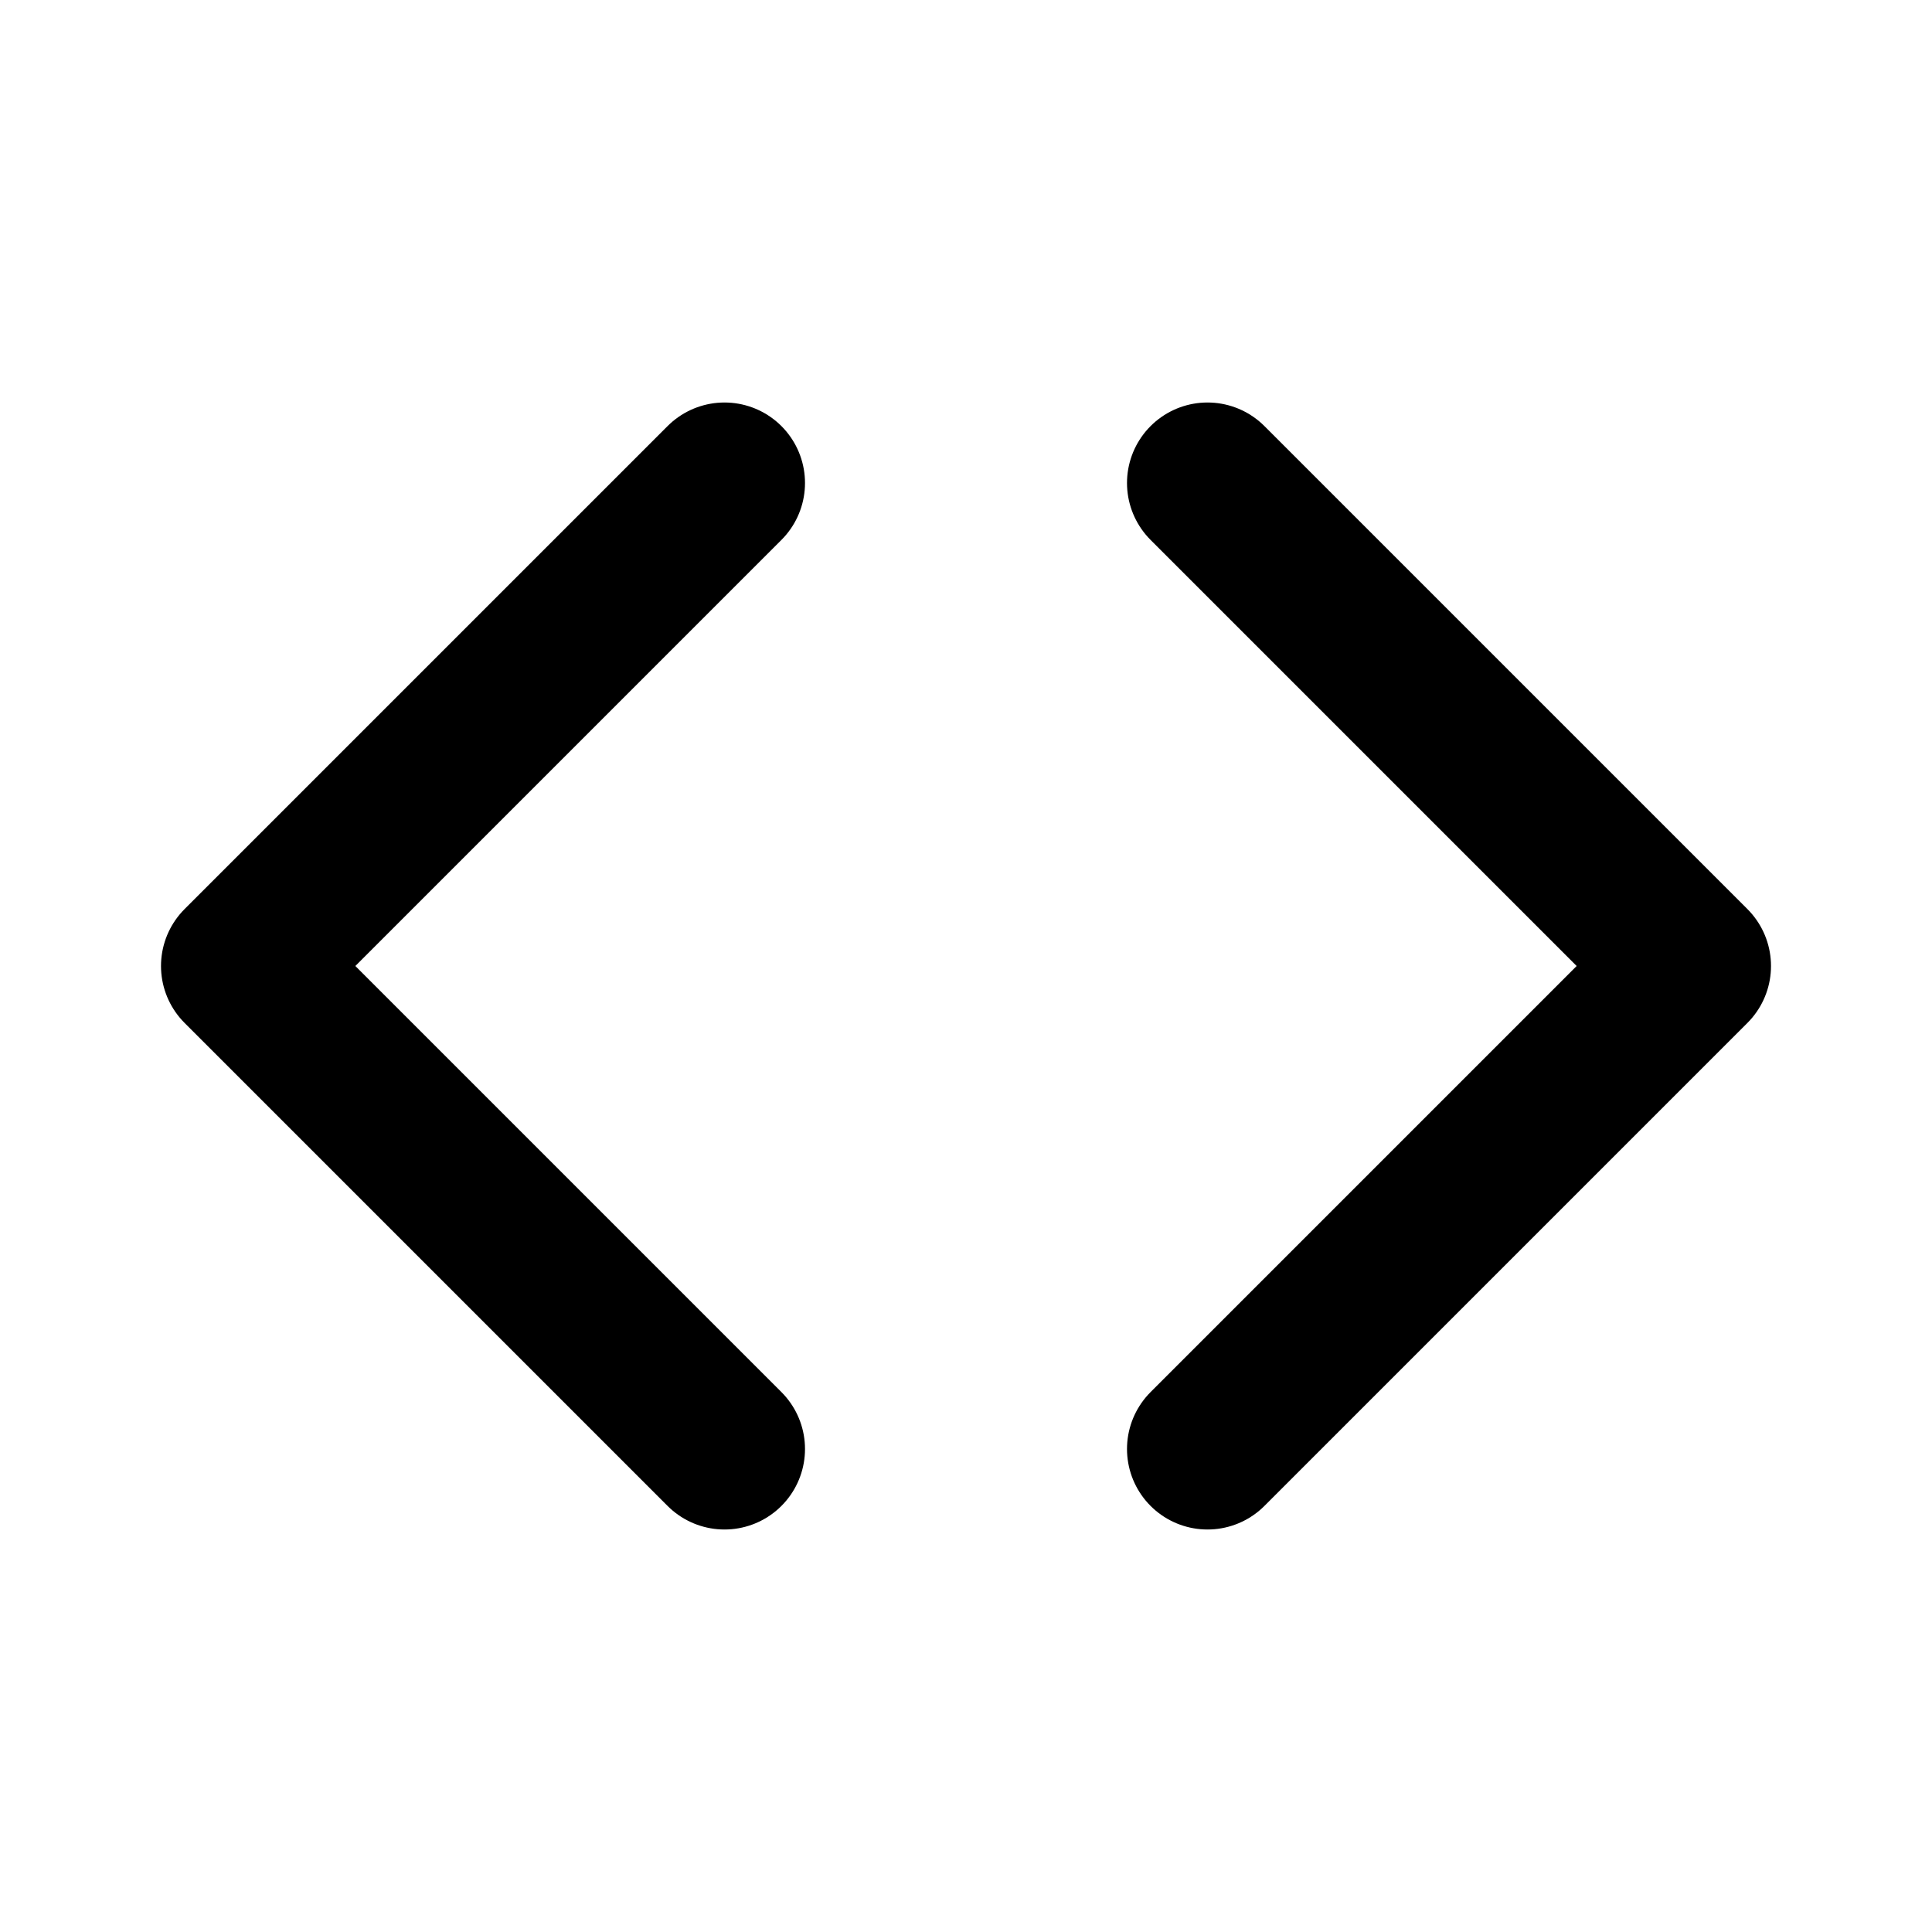
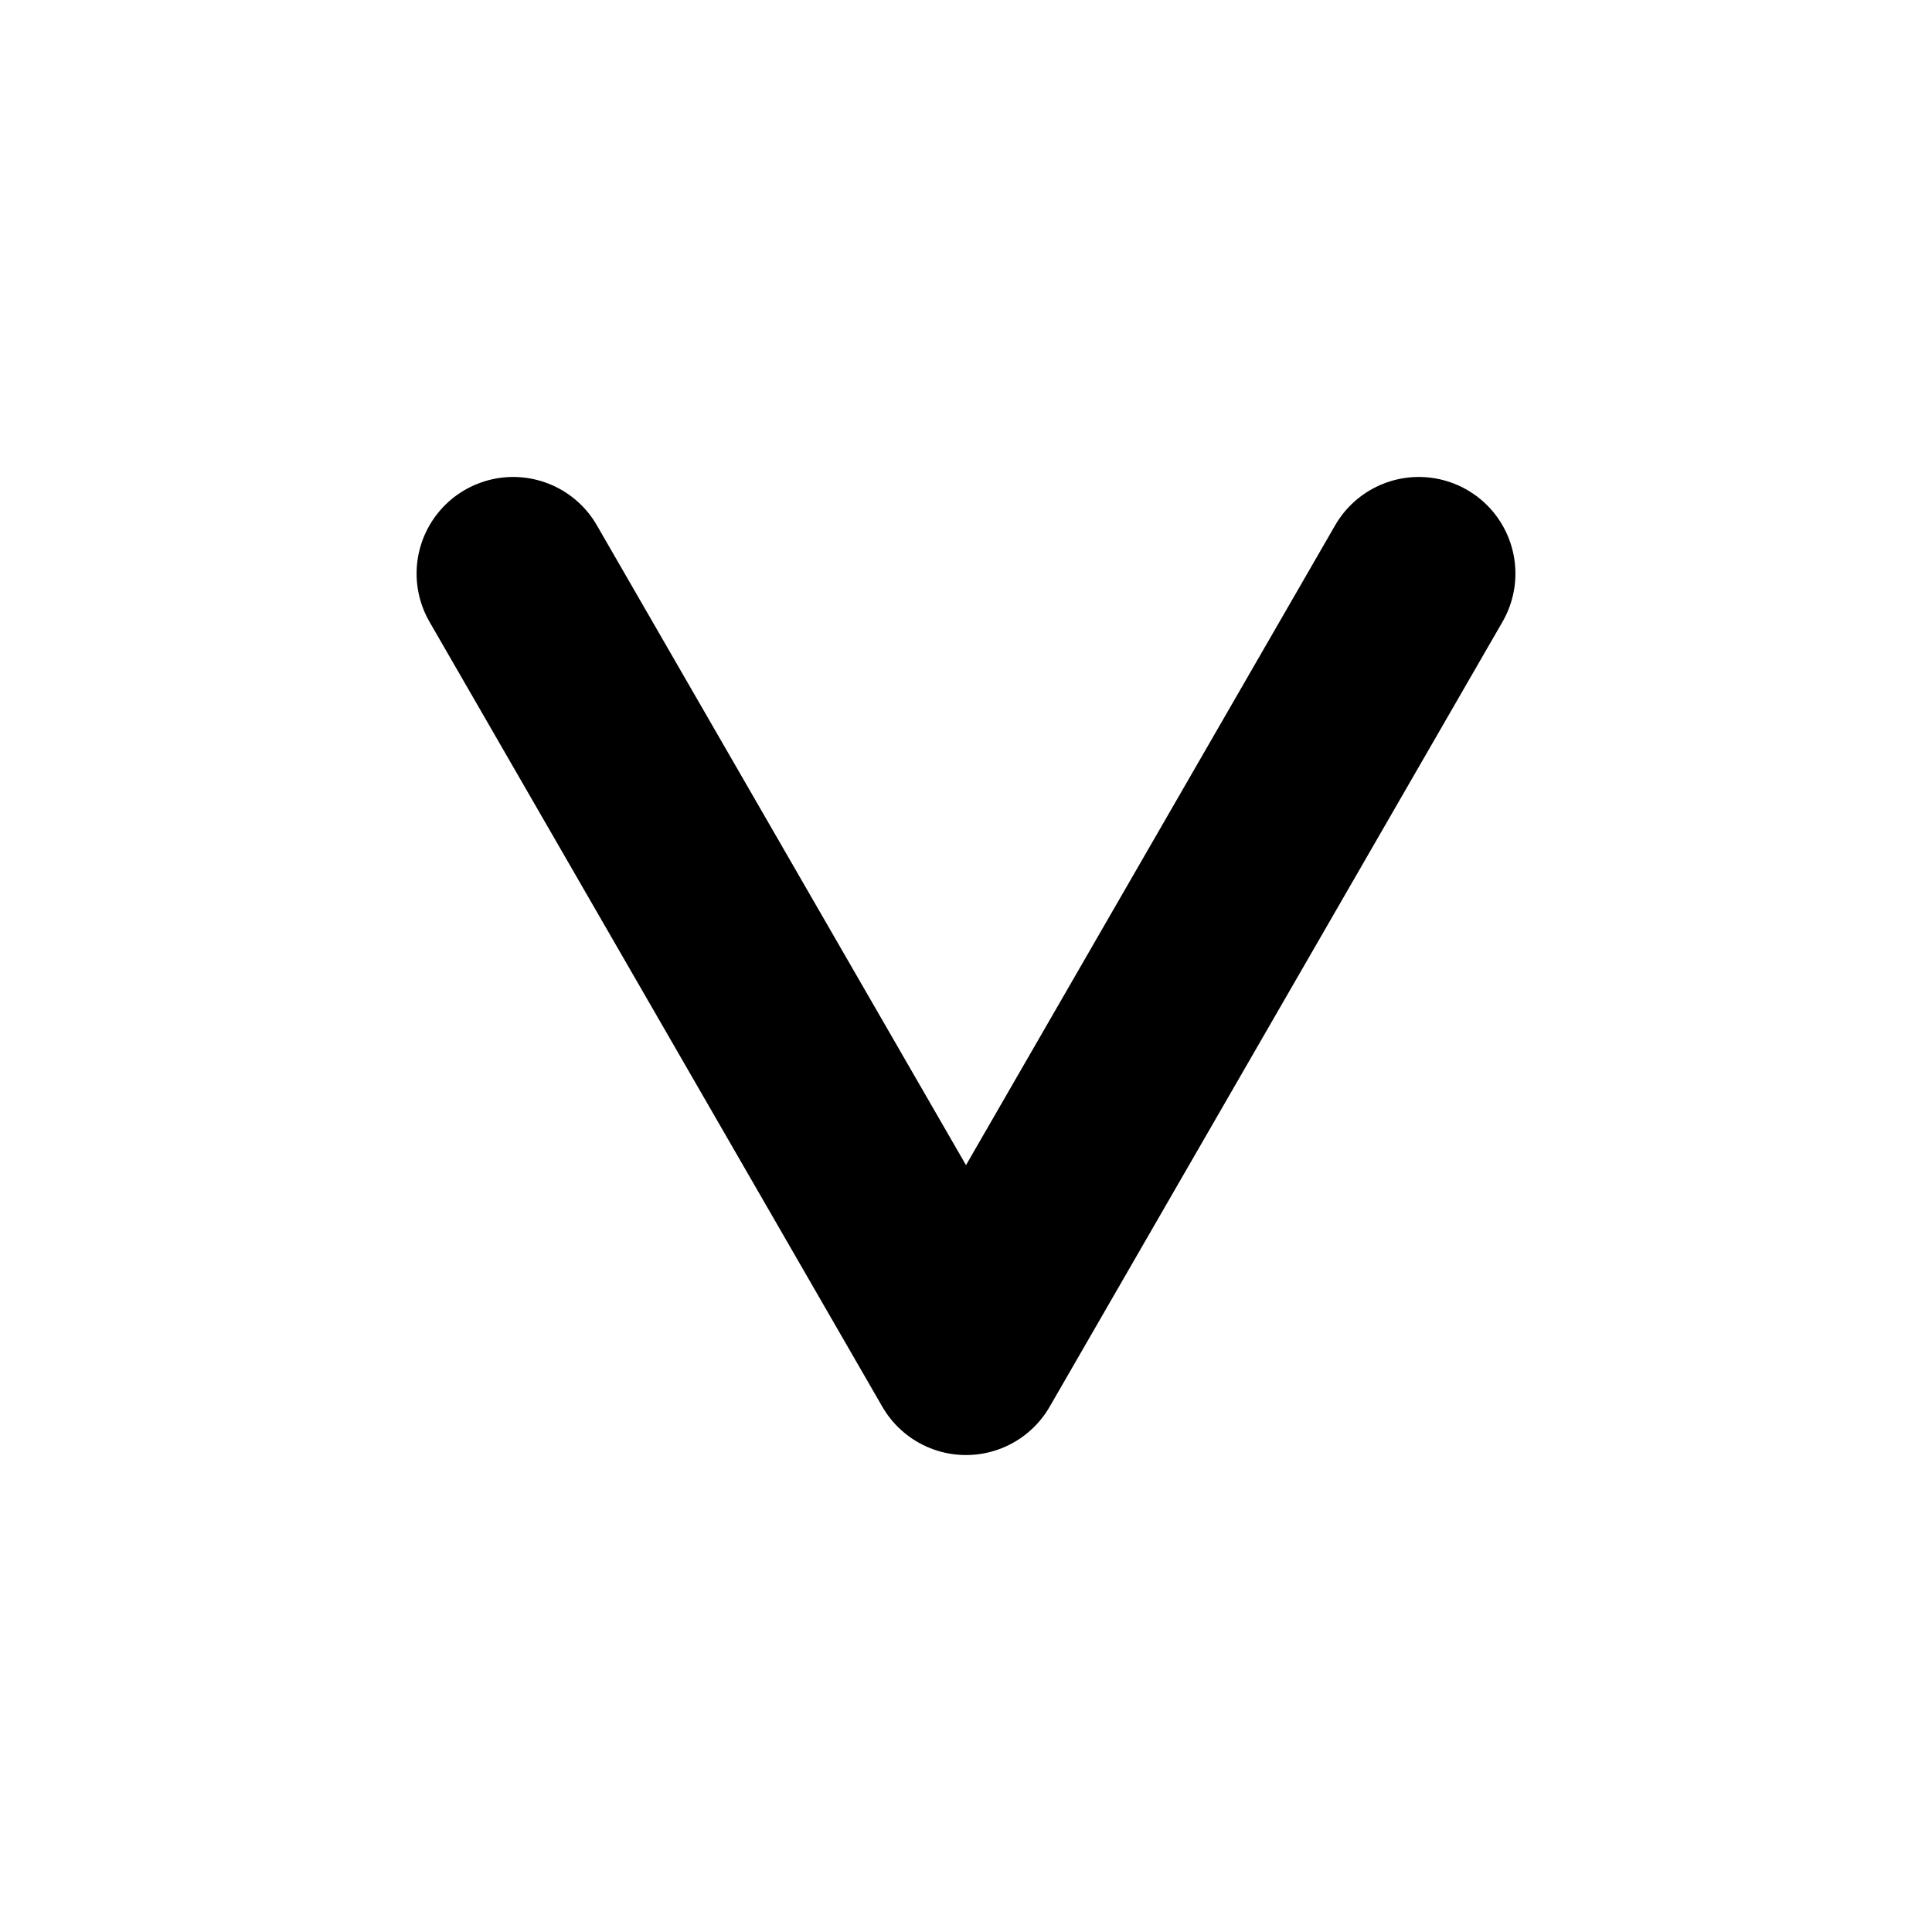
- <svg xmlns="http://www.w3.org/2000/svg" viewBox="0 0 24 24" fill="none" stroke="#000" stroke-width="2" stroke-linecap="round" stroke-linejoin="round">
-   <path d="m9 6-6 6 6 6" />
-   <path d="m15 6 6 6-6 6" />
+ <svg xmlns="http://www.w3.org/2000/svg" viewBox="0 0 32 32">
+   <path d="M8.5 9.5 16 22.5 23.5 9.5" fill="none" stroke="#000" stroke-width="3.2" stroke-linecap="round" stroke-linejoin="round" />
</svg>
